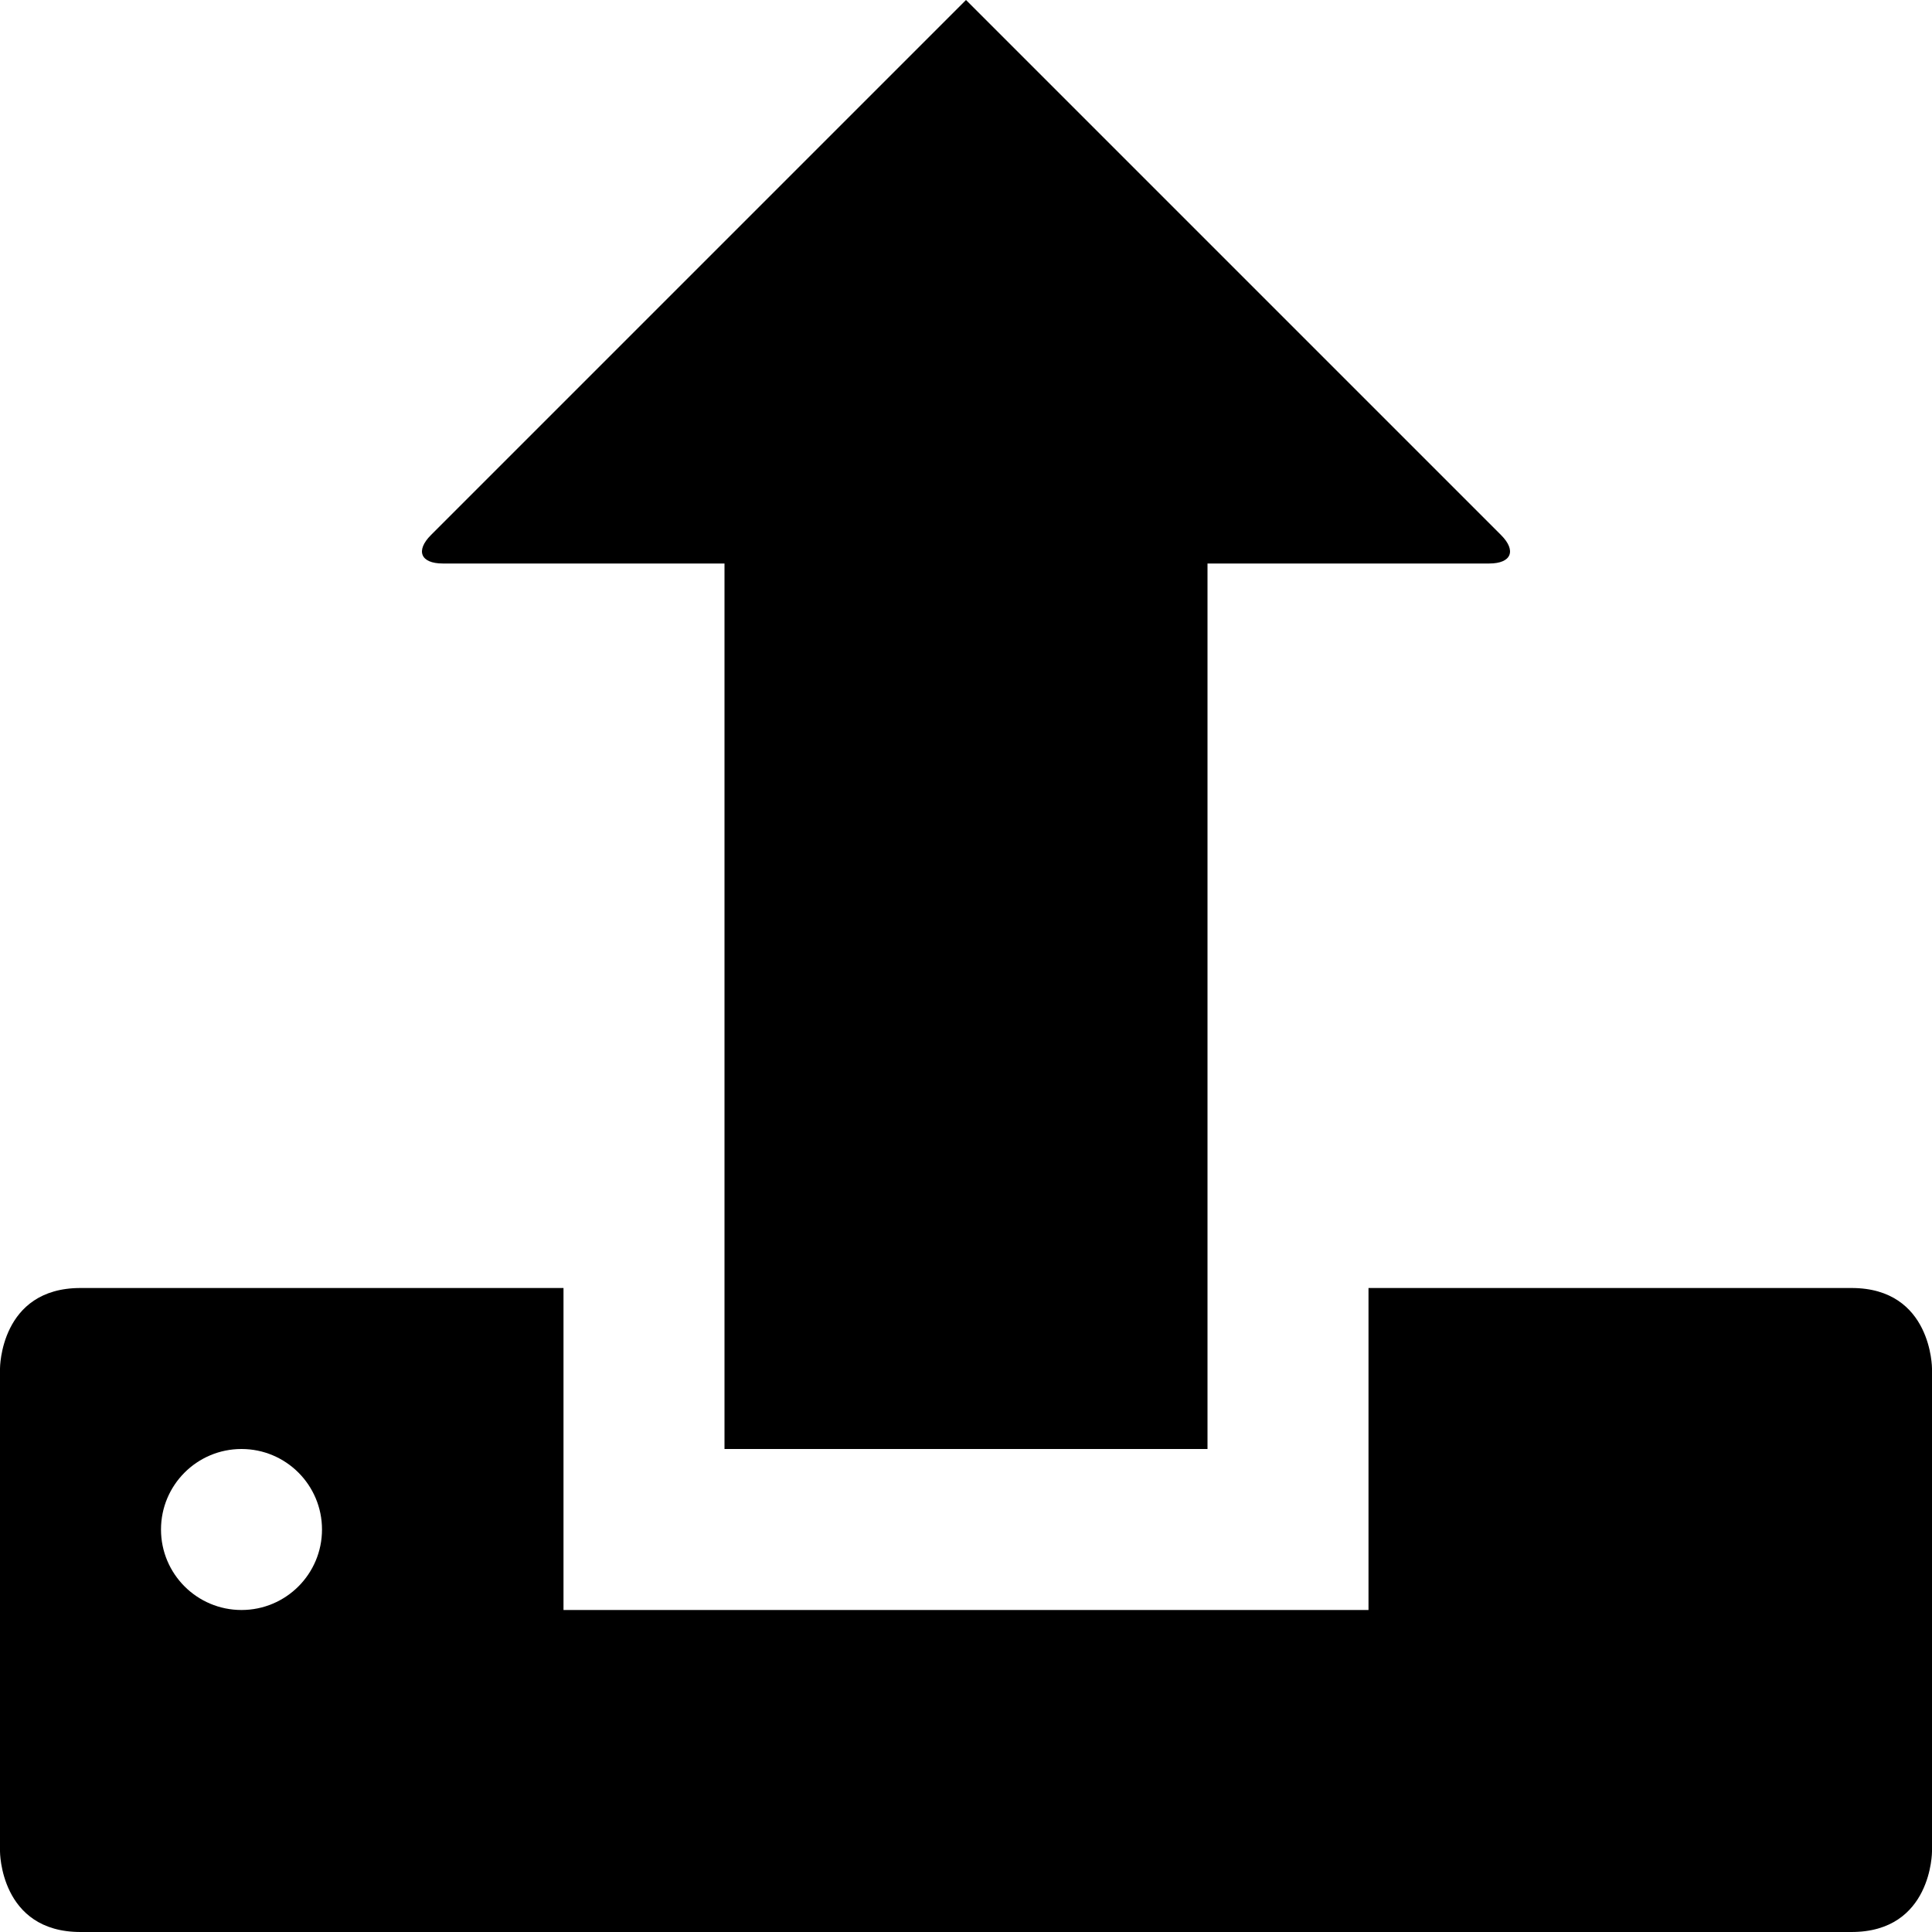
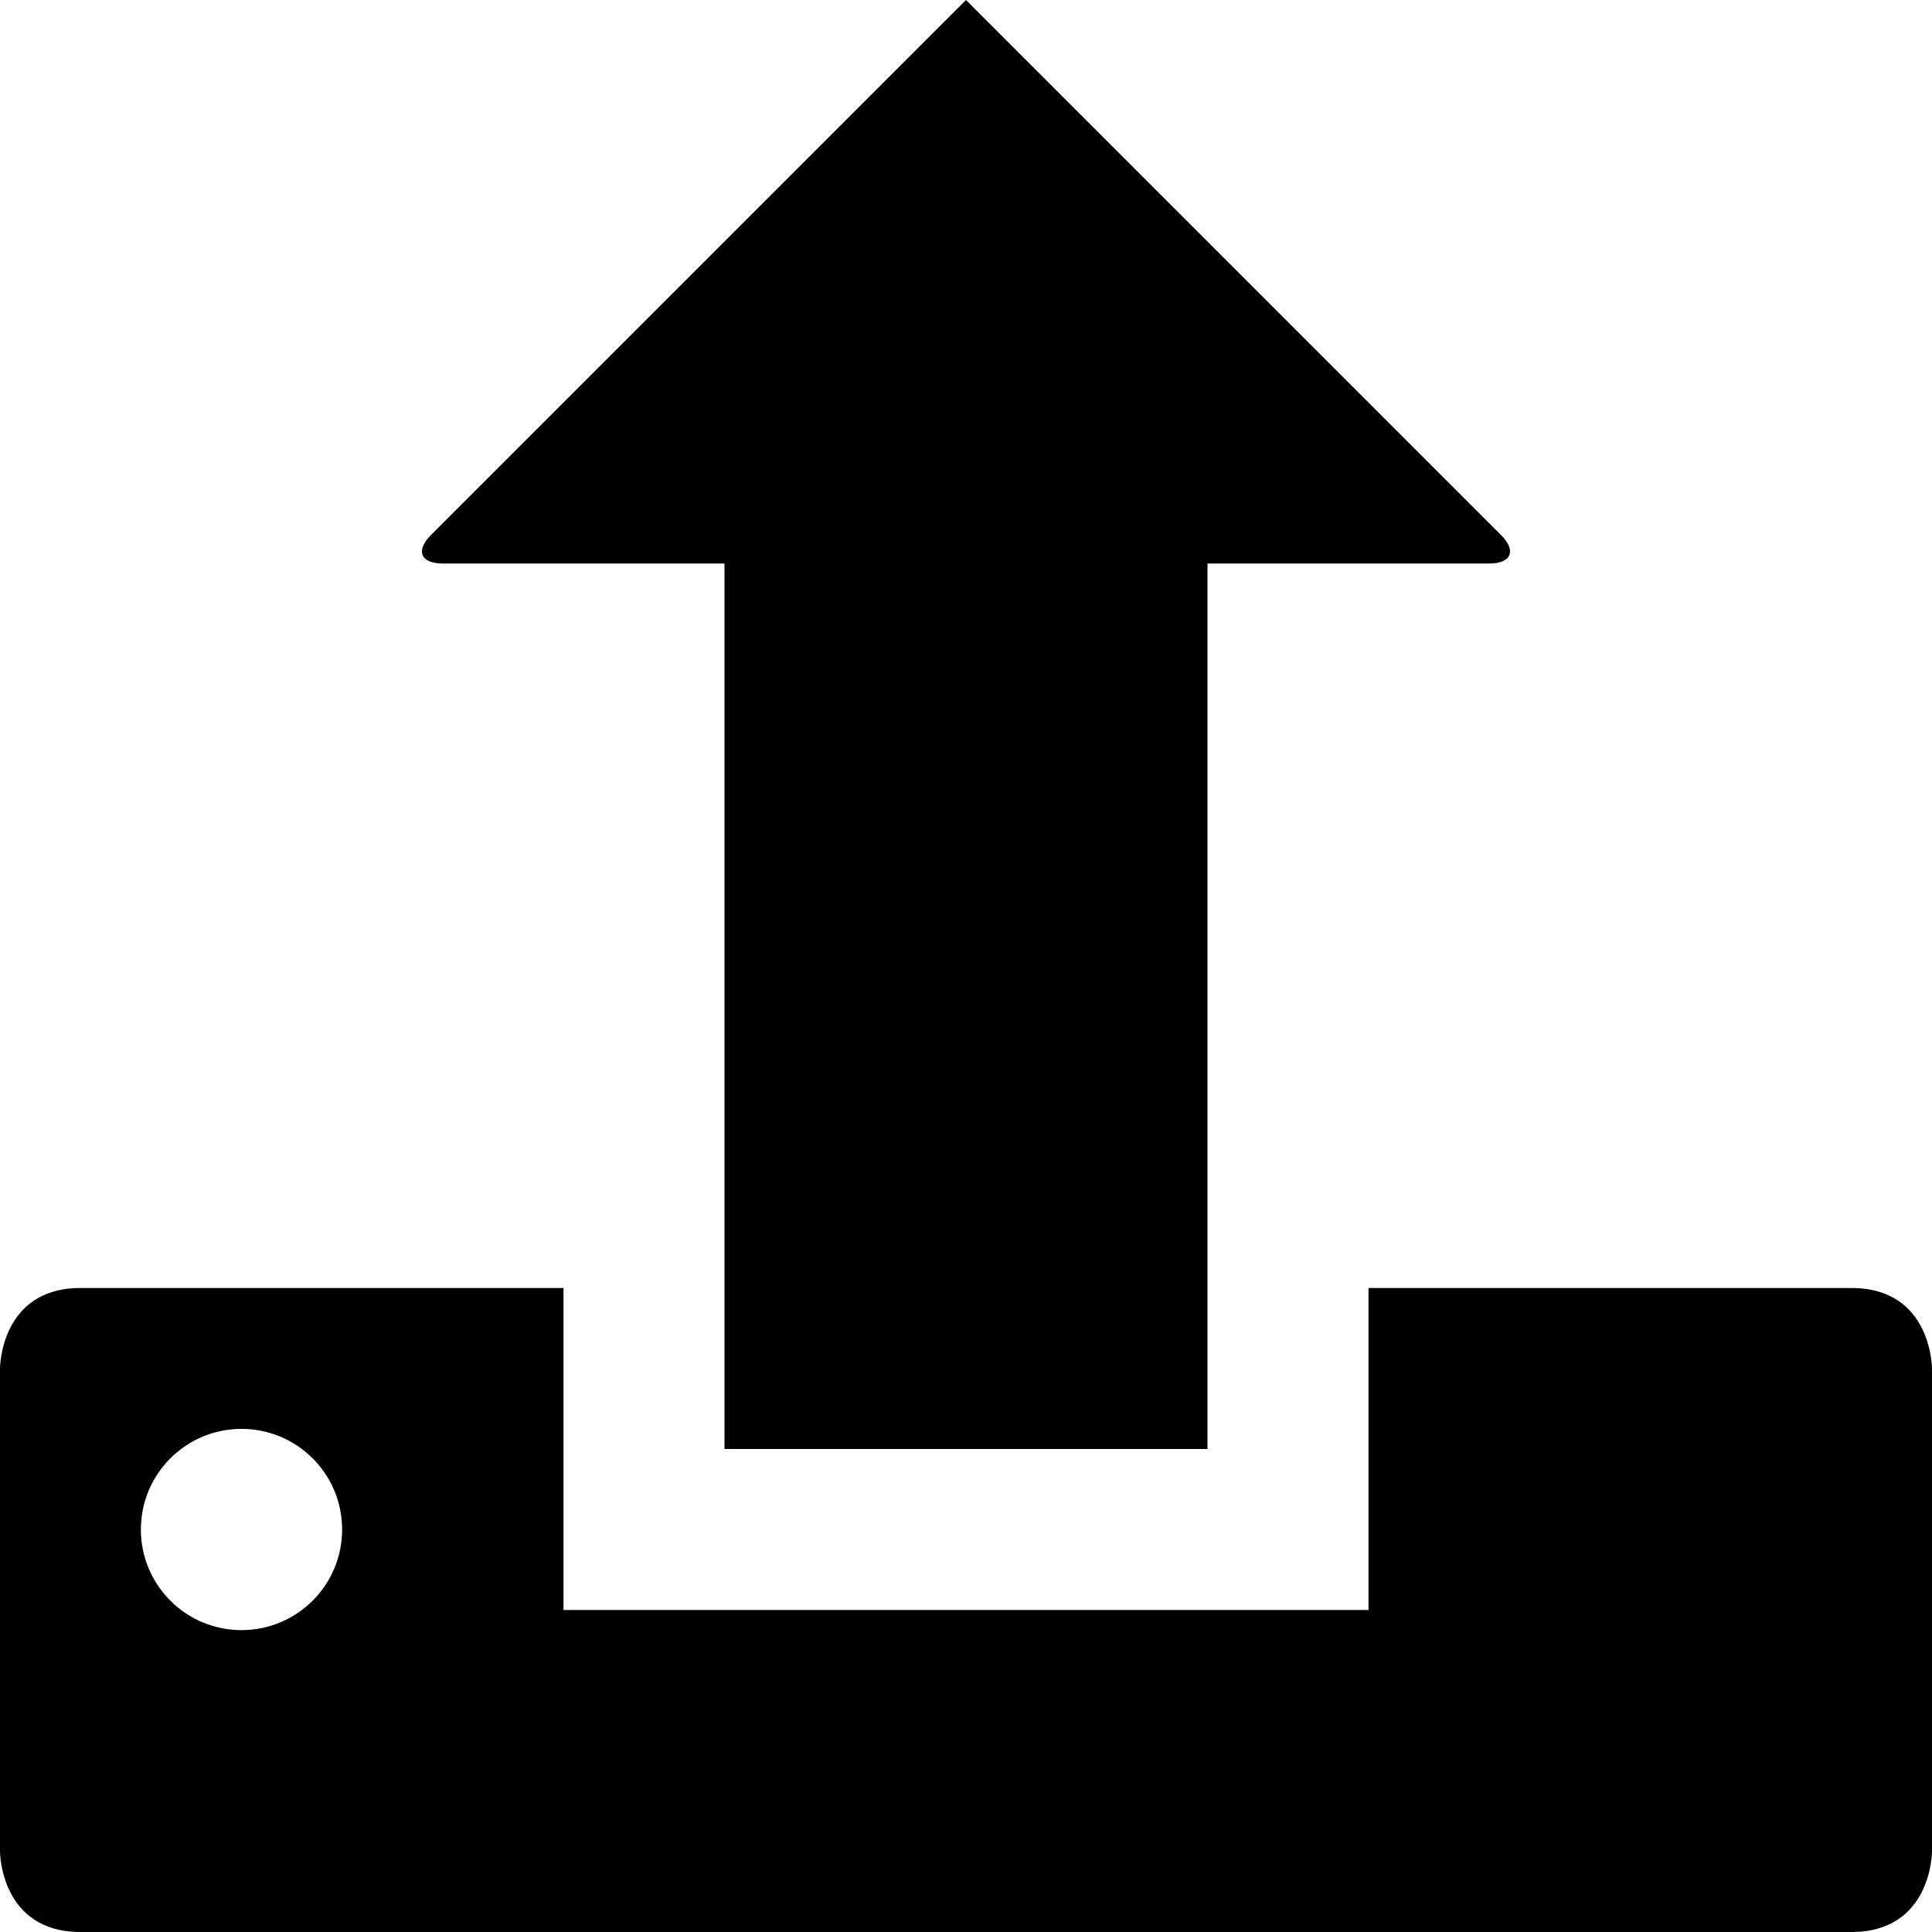
<svg xmlns="http://www.w3.org/2000/svg" version="1.1" id="Layer_1" x="0px" y="0px" width="1152px" height="1152px" viewBox="0 0 1152 1152" enable-background="new 0 0 1152 1152" xml:space="preserve">
  <g>
    <path d="M895.029,319.029C904.363,328.363,901.2,336,888,336H720v528H432V336H264c-13.2,0-16.363-7.637-7.029-16.971L576,0   L895.029,319.029z" />
  </g>
-   <path d="M1104,768c-34.396,0-288,0-288,0v192H336V768c0,0-240,0-288,0S0,816,0,816v288c0,0,0,48,48,48s1008,0,1056,0s48-48,48-48  V816C1152,816,1152,768,1104,768z M144,960c-26.51,0-48-21.491-48-48s21.49-48,48-48s48,21.491,48,48S170.51,960,144,960z" />
+   <path d="M1104,768c-34.396,0-288,0-288,0v192H336V768c0,0-240,0-288,0S0,816,0,816v288c0,0,0,48,48,48s1008,0,1056,0s48-48,48-48  V816C1152,816,1152,768,1104,768z M144,972c-33.137,0-60-26.864-60-60s26.863-60,60-60s60,26.864,60,60S177.137,972,144,972z" />
</svg>
